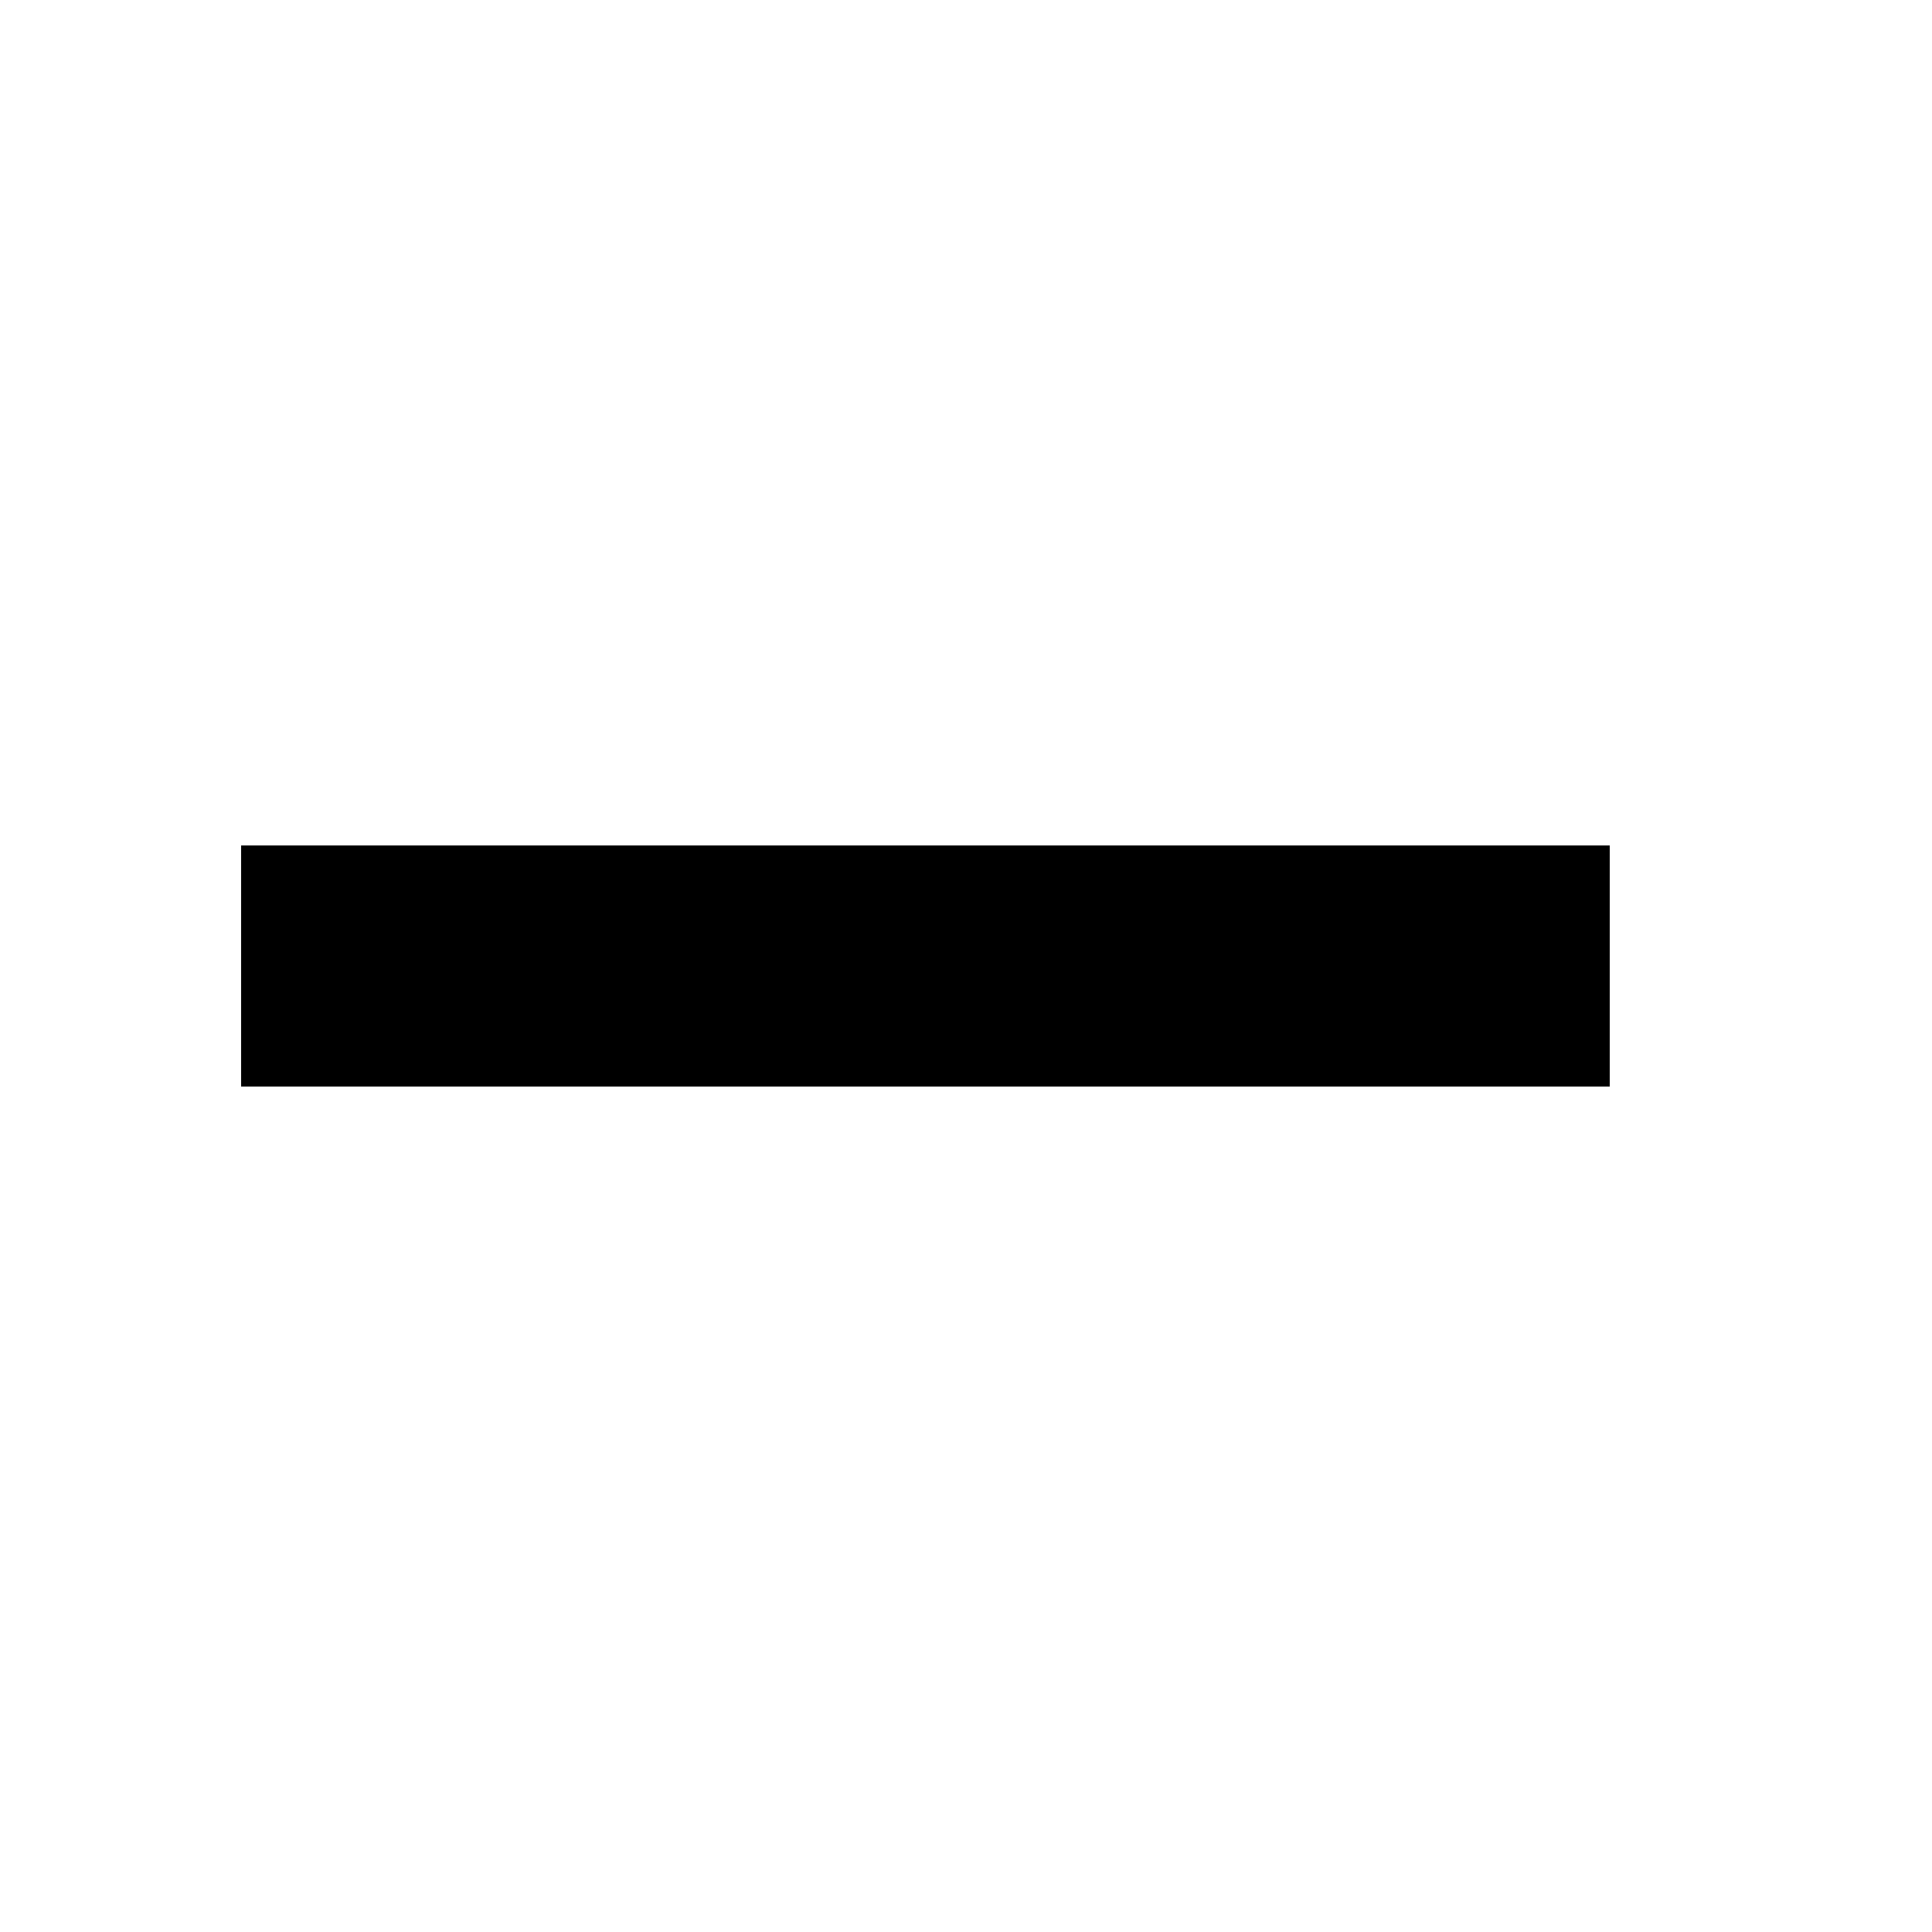
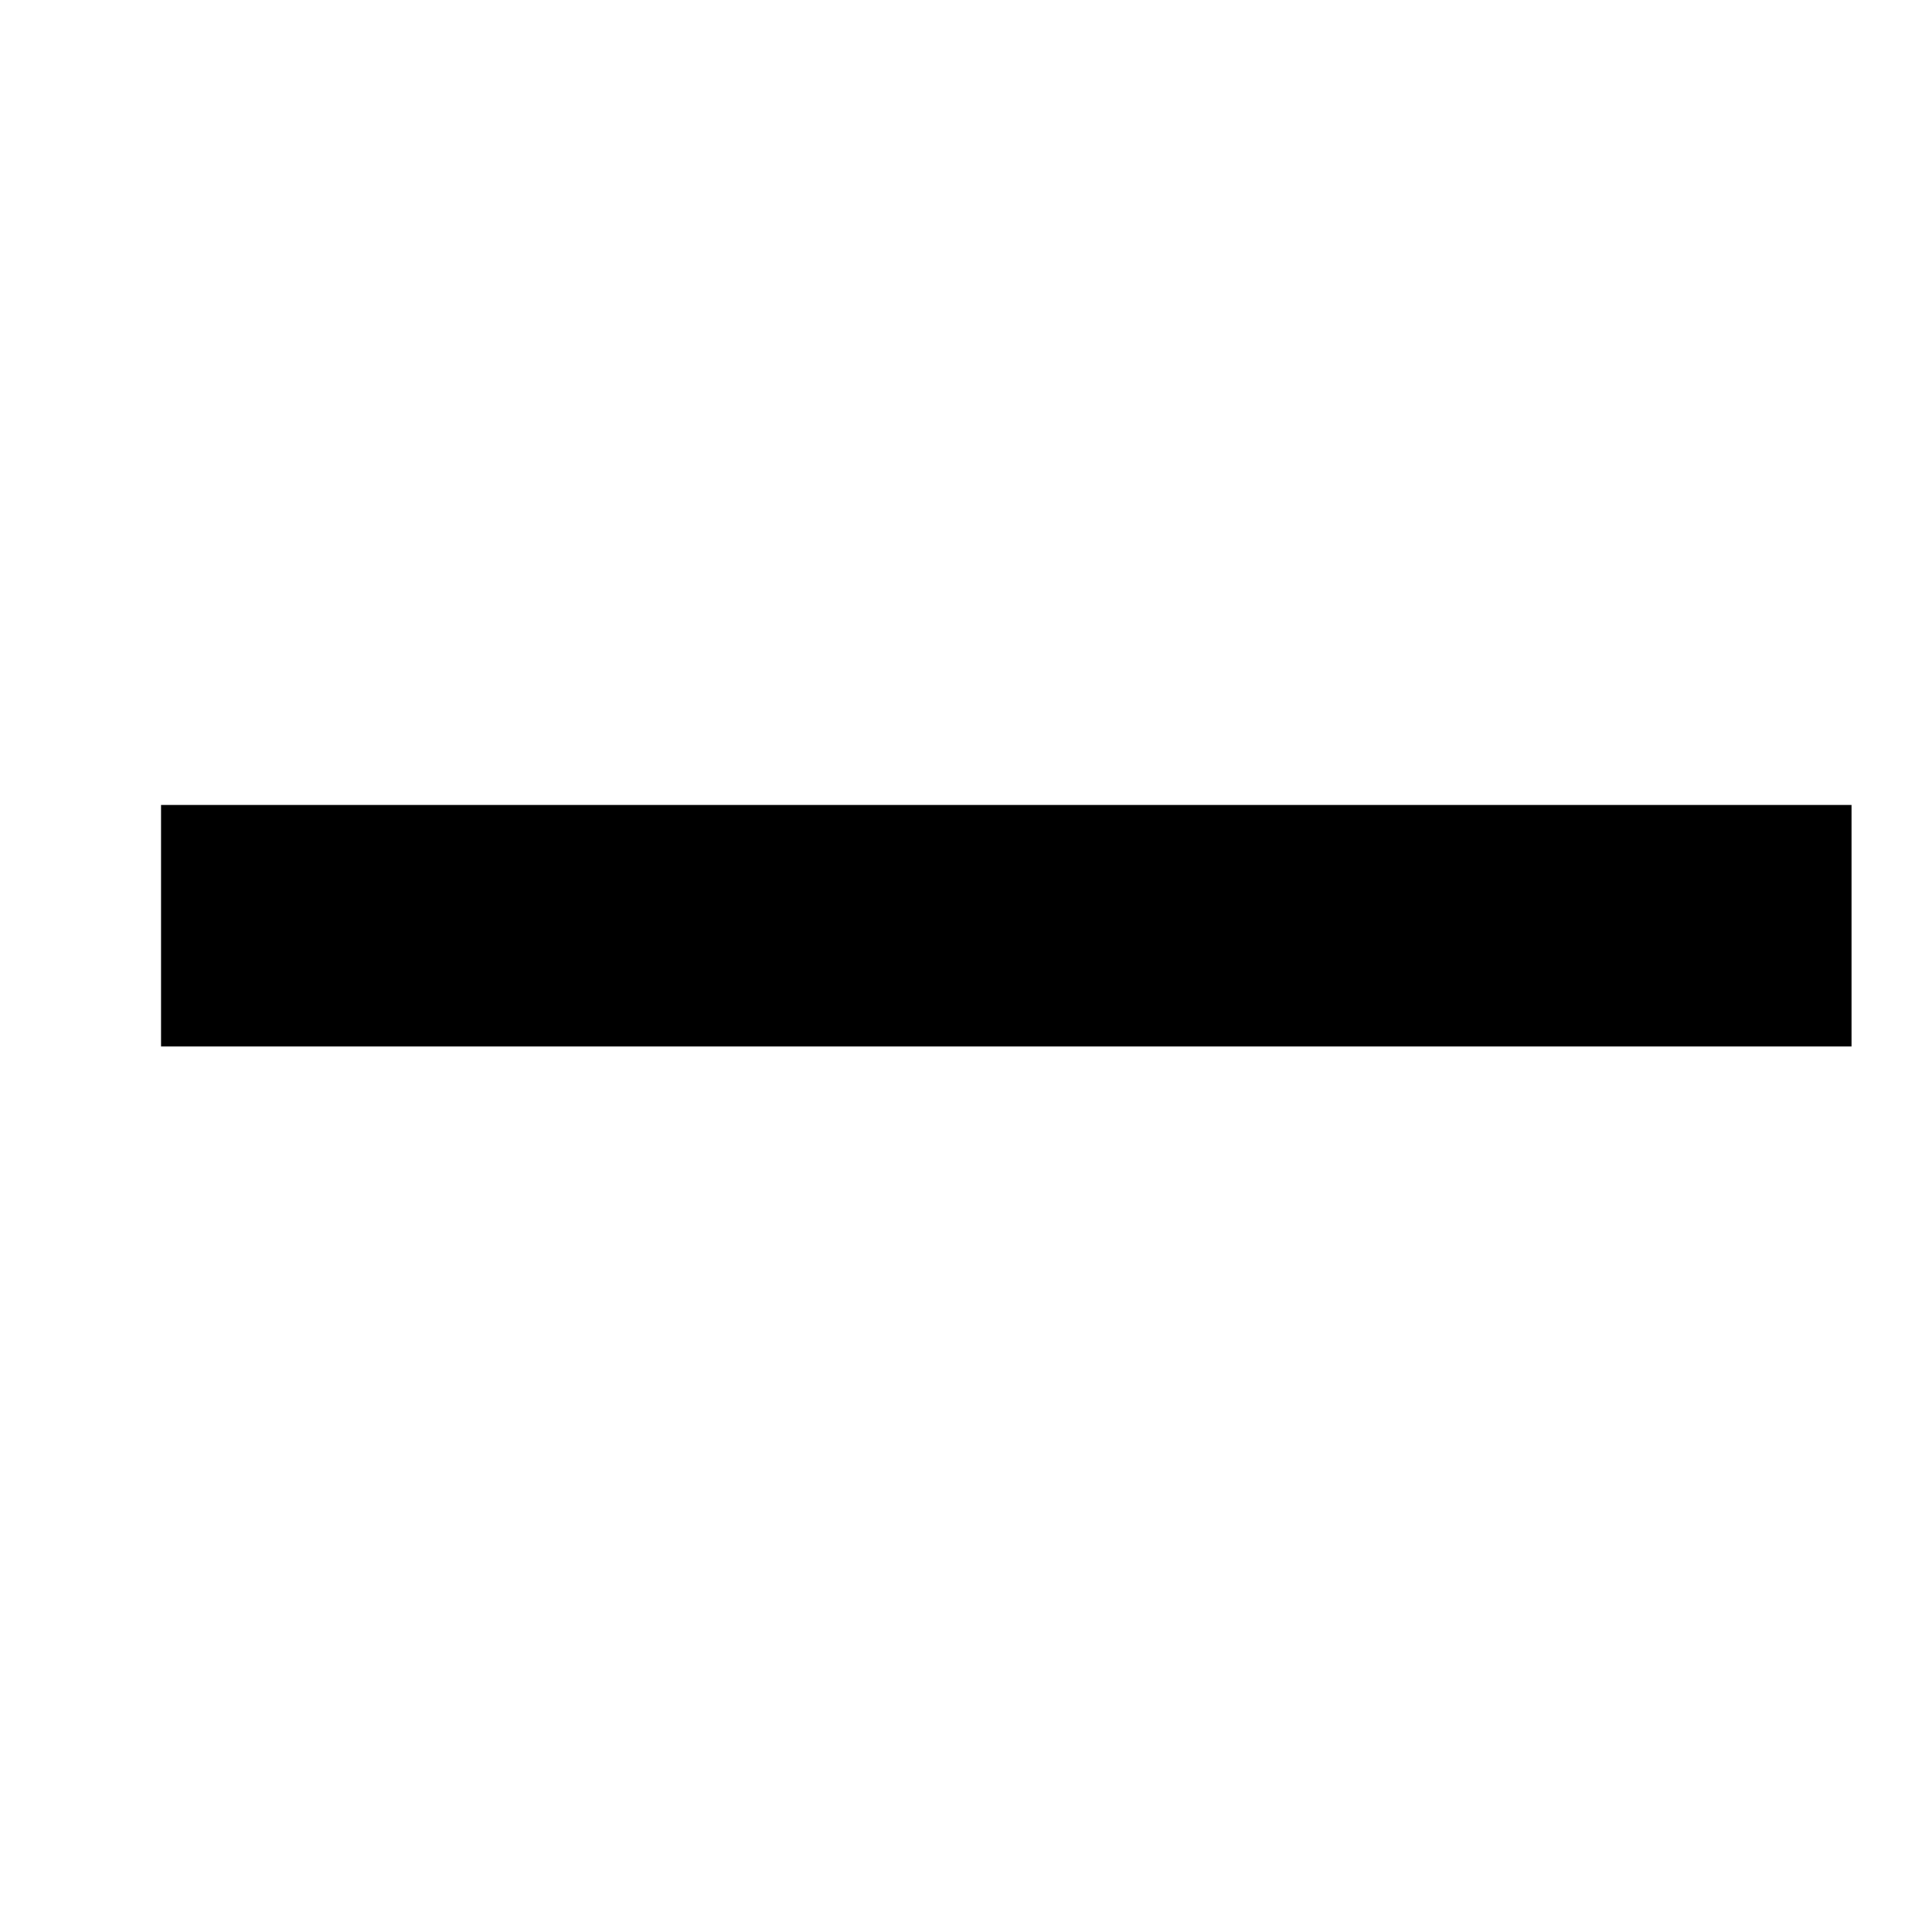
<svg xmlns="http://www.w3.org/2000/svg" width="24" height="24" viewport-fill="#FF00FF" viewport-fill-opacity="0">
  <defs id="defs">
    <style id="class-marker" type="text/css">.class-marker {fill:#000000; }</style>
    <marker id="marker-start" viewBox="0 0 20 20" orient="auto" markerHeight="6" markerWidth="6" refX="5" refY="5" class="class-marker">
-       <path d="M 0 5 L 10 10 L 10 0 z" />
+       <path d="M 0.5 5 L 9.5 10 L 9.5 0 z" stroke="none" />
    </marker>
    <marker id="marker-end" viewBox="0 0 20 20" orient="auto" markerHeight="6" markerWidth="6" refX="0" refY="5" class="class-marker">
-       <path d="M 0 0 L 10 5 L 0 10 z" />
+       <path d="M 0 0 L 9 5 L 0 10 z" stroke="none" />
    </marker>
  </defs>
-   <line id="line" transform="translate(2,4)" x1="1" y1="8" x2="18" y2="8" shape-rendering="crispEdges" stroke="#000000" stroke-width="3" stroke-opacity="1" />
+   <line id="line" transform="translate(3,3.5)" x1="-1" y1="8" x2="20" y2="8" stroke="#000000" stroke-width="3" stroke-opacity="1" />
</svg>
